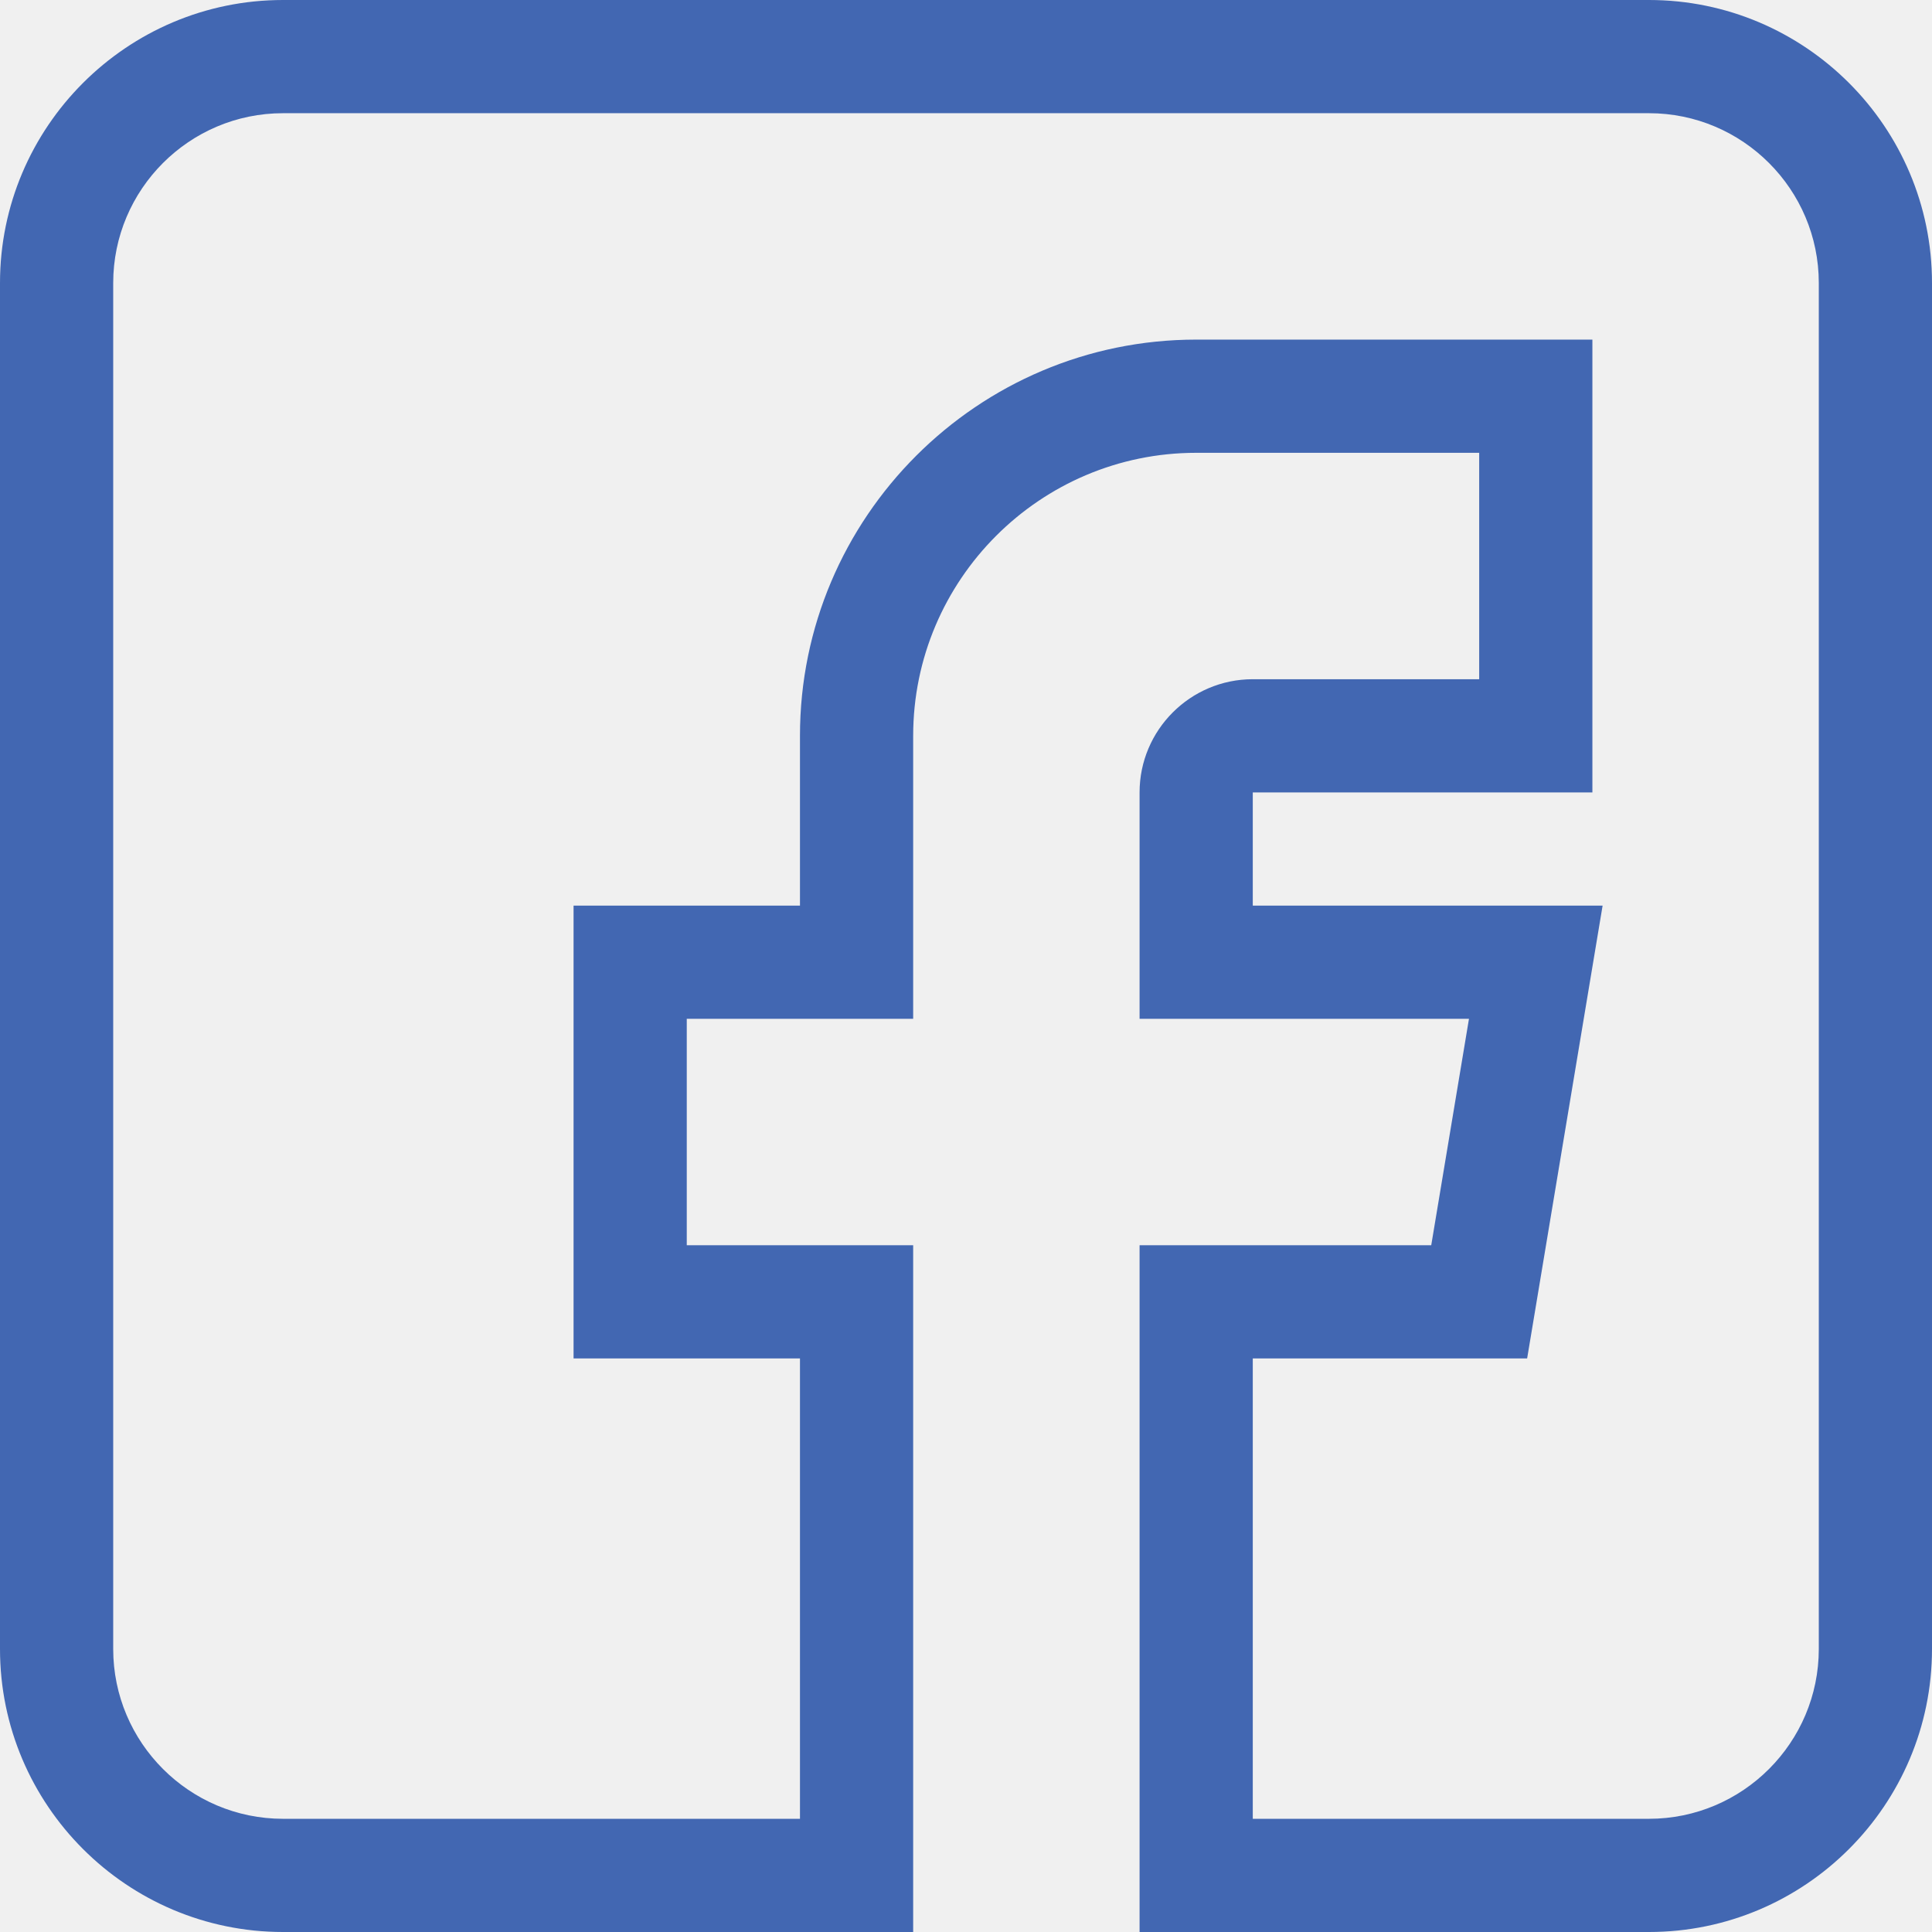
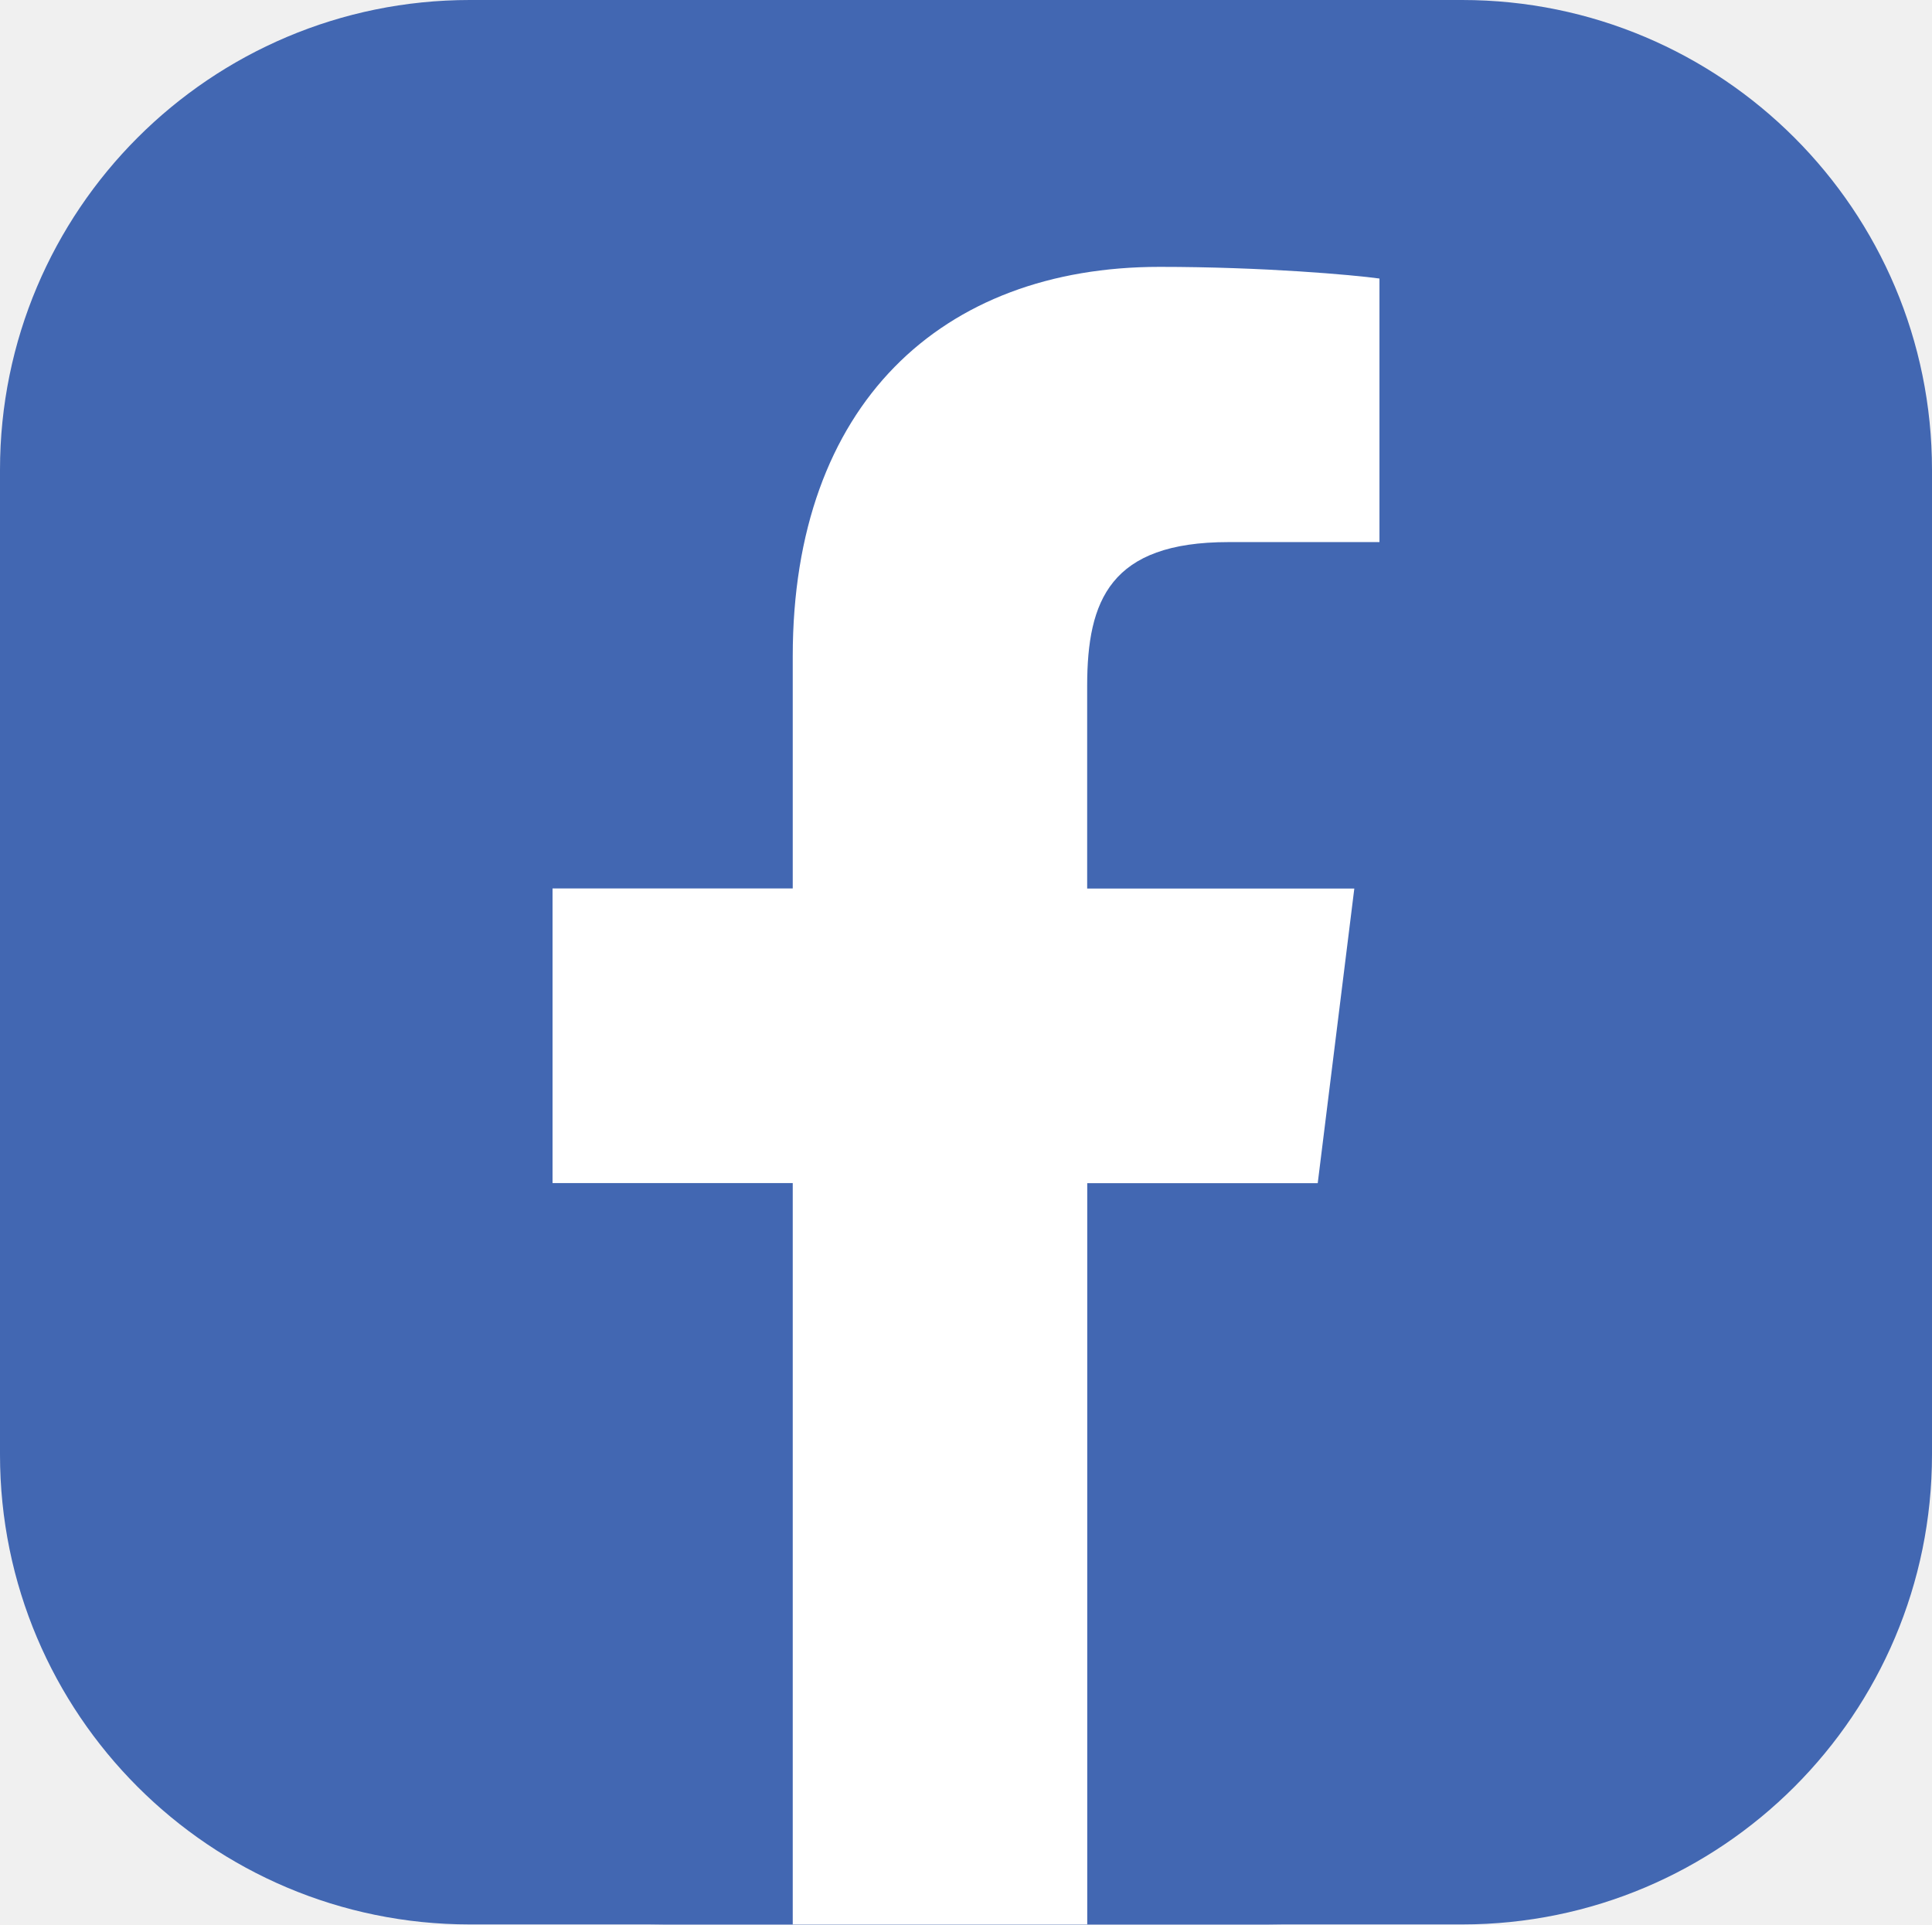
- <svg xmlns="http://www.w3.org/2000/svg" width="512" height="512" viewBox="0 0 512 512" fill="none">
-   <path d="M75 512H242V330H182V270H242V195C242 153.645 275.645 120 317 120H392V180H332C315.457 180 302 193.457 302 210V270H389.293L379.293 330H302V512H437C478.355 512 512 478.355 512 437V75C512 33.645 478.355 0 437 0H75C33.645 0 0 33.645 0 75V437C0 478.355 33.645 512 75 512ZM30 75C30 50.188 50.188 30 75 30H437C461.812 30 482 50.188 482 75V437C482 461.812 461.812 482 437 482H332V360H404.707L424.707 240H332V210H422V90H317C259.102 90 212 137.102 212 195V240H152V360H212V482H75C50.188 482 30 461.812 30 437V75Z" fill="#4267B2" />
+ <svg xmlns="http://www.w3.org/2000/svg" width="514" height="512" viewBox="0 0 514 512" fill="none">
+   <rect x="15.5" y="15.5" width="483" height="481" rx="109.5" fill="#4267B2" />
+   <rect width="514" height="512" rx="177" fill="#4267B2" />
+   <rect x="15.5" y="15.5" width="483" height="481" rx="109.5" stroke="#4267B2" stroke-width="31" />
+   <path d="M326.835 144.224H367V74.105C360.071 73.15 336.239 71 308.485 71C250.575 71 210.905 107.511 210.905 174.617V236.375H147V314.763H210.905V512H289.255V314.781H350.575L360.309 236.393H289.236V182.389C289.255 159.733 295.341 144.224 326.835 144.224V144.224Z" fill="white" />
</svg>
